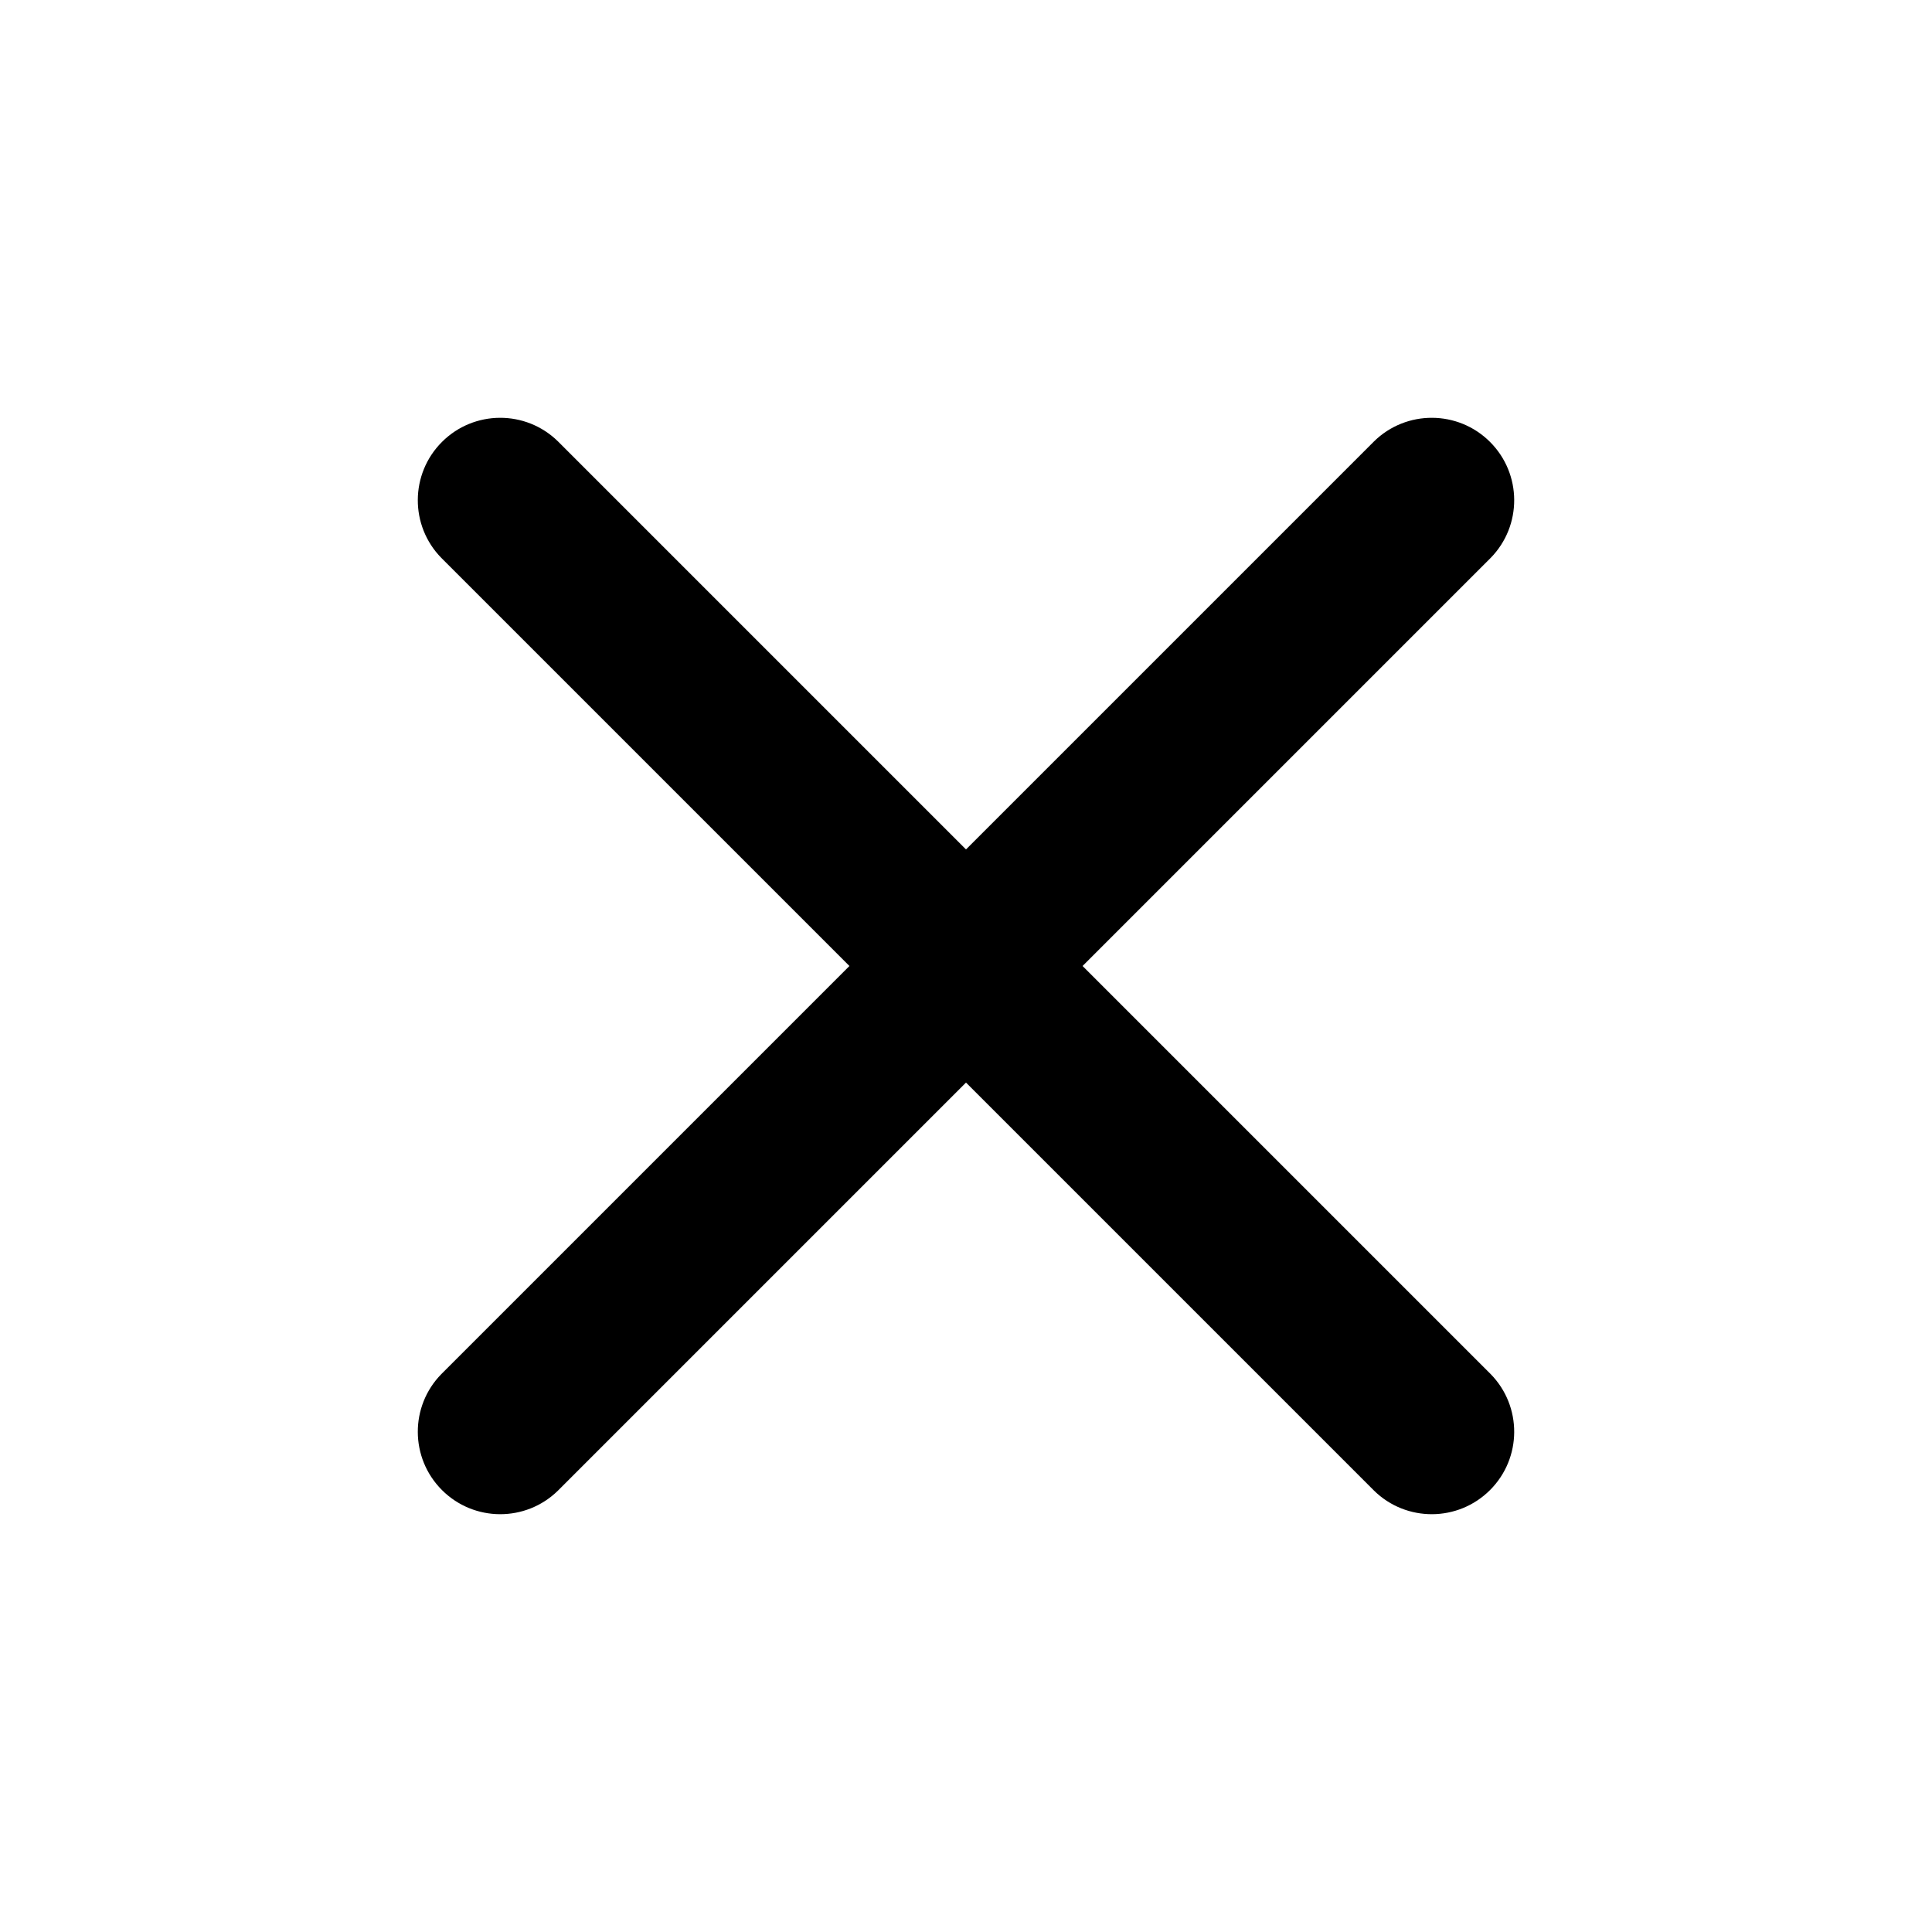
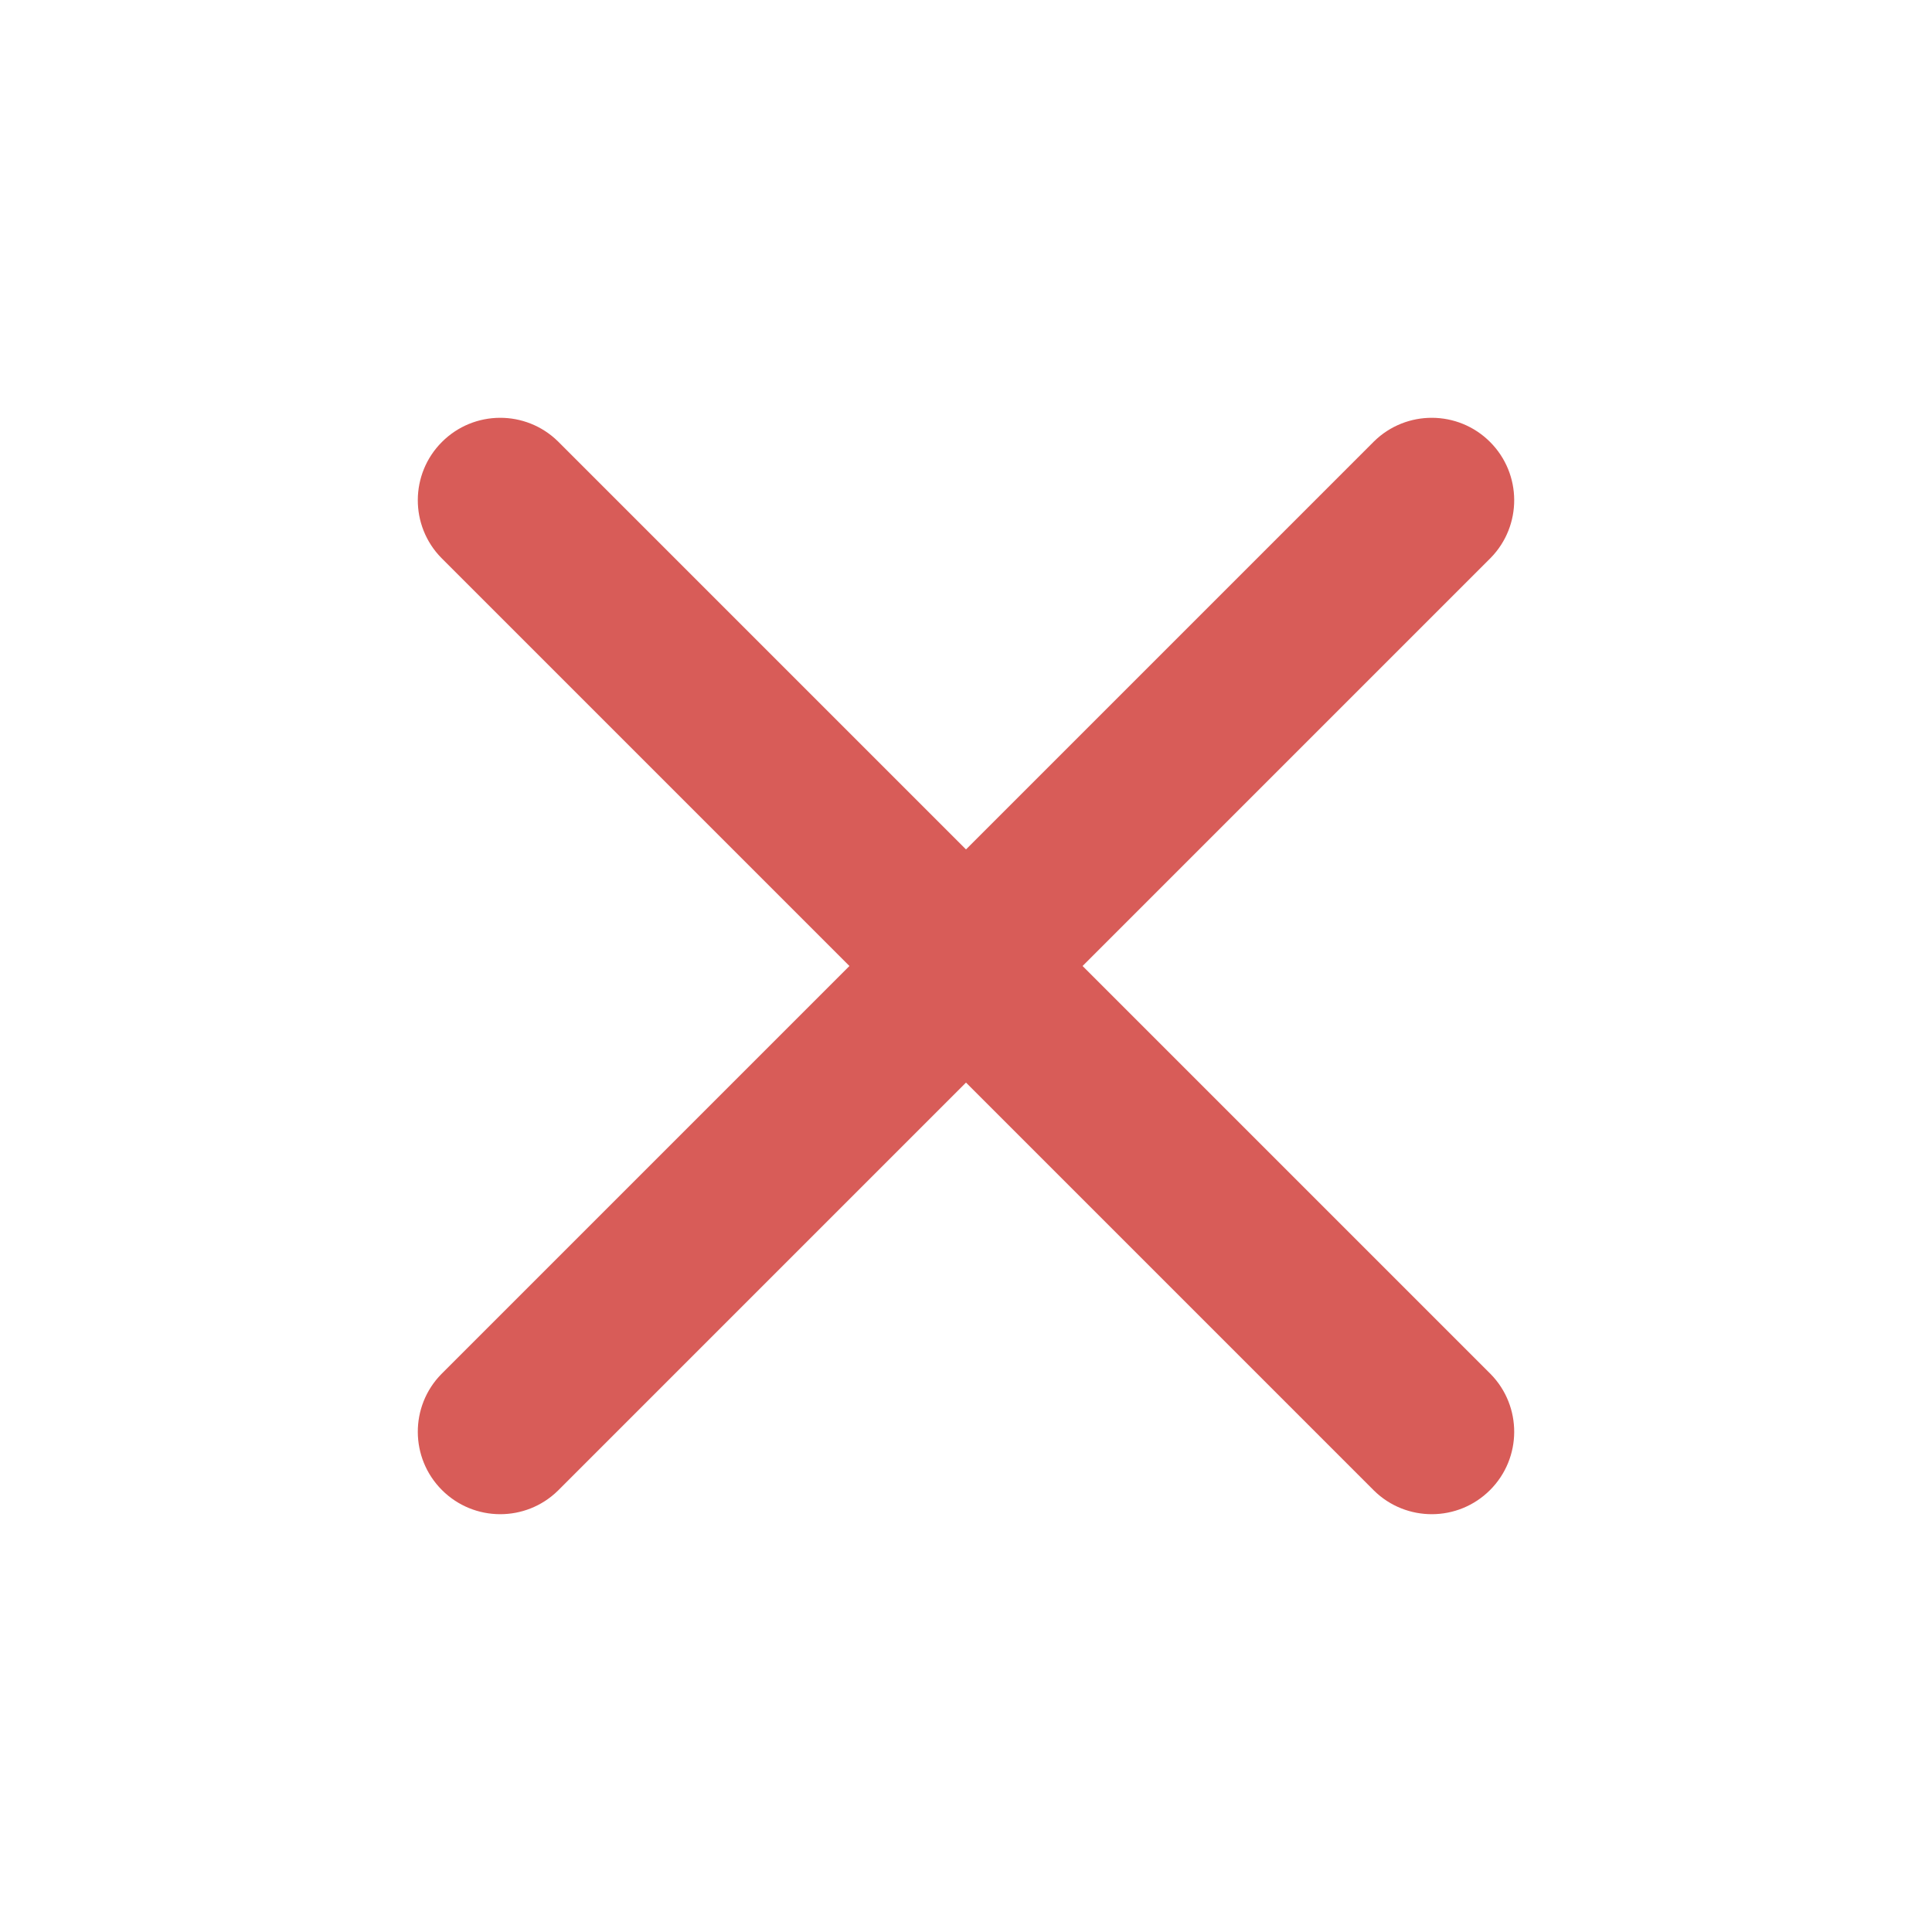
- <svg xmlns="http://www.w3.org/2000/svg" fill="#000000" width="800px" height="800px" viewBox="-16 -16 232.00 232.00" data-name="Layer 1" id="Layer_1">
+ <svg xmlns="http://www.w3.org/2000/svg" fill="#D85C58" width="800px" height="800px" viewBox="-16 -16 232.00 232.00" data-name="Layer 1" id="Layer_1">
  <g id="SVGRepo_bgCarrier" stroke-width="0" />
  <g id="SVGRepo_tracerCarrier" stroke-linecap="round" stroke-linejoin="round" />
  <g id="SVGRepo_iconCarrier">
    <path d="M114,100l49-49a9.9,9.9,0,0,0-14-14L100,86,51,37A9.9,9.9,0,0,0,37,51l49,49L37,149a9.9,9.9,0,0,0,14,14l49-49,49,49a9.9,9.9,0,0,0,14-14Z" />
  </g>
</svg>
